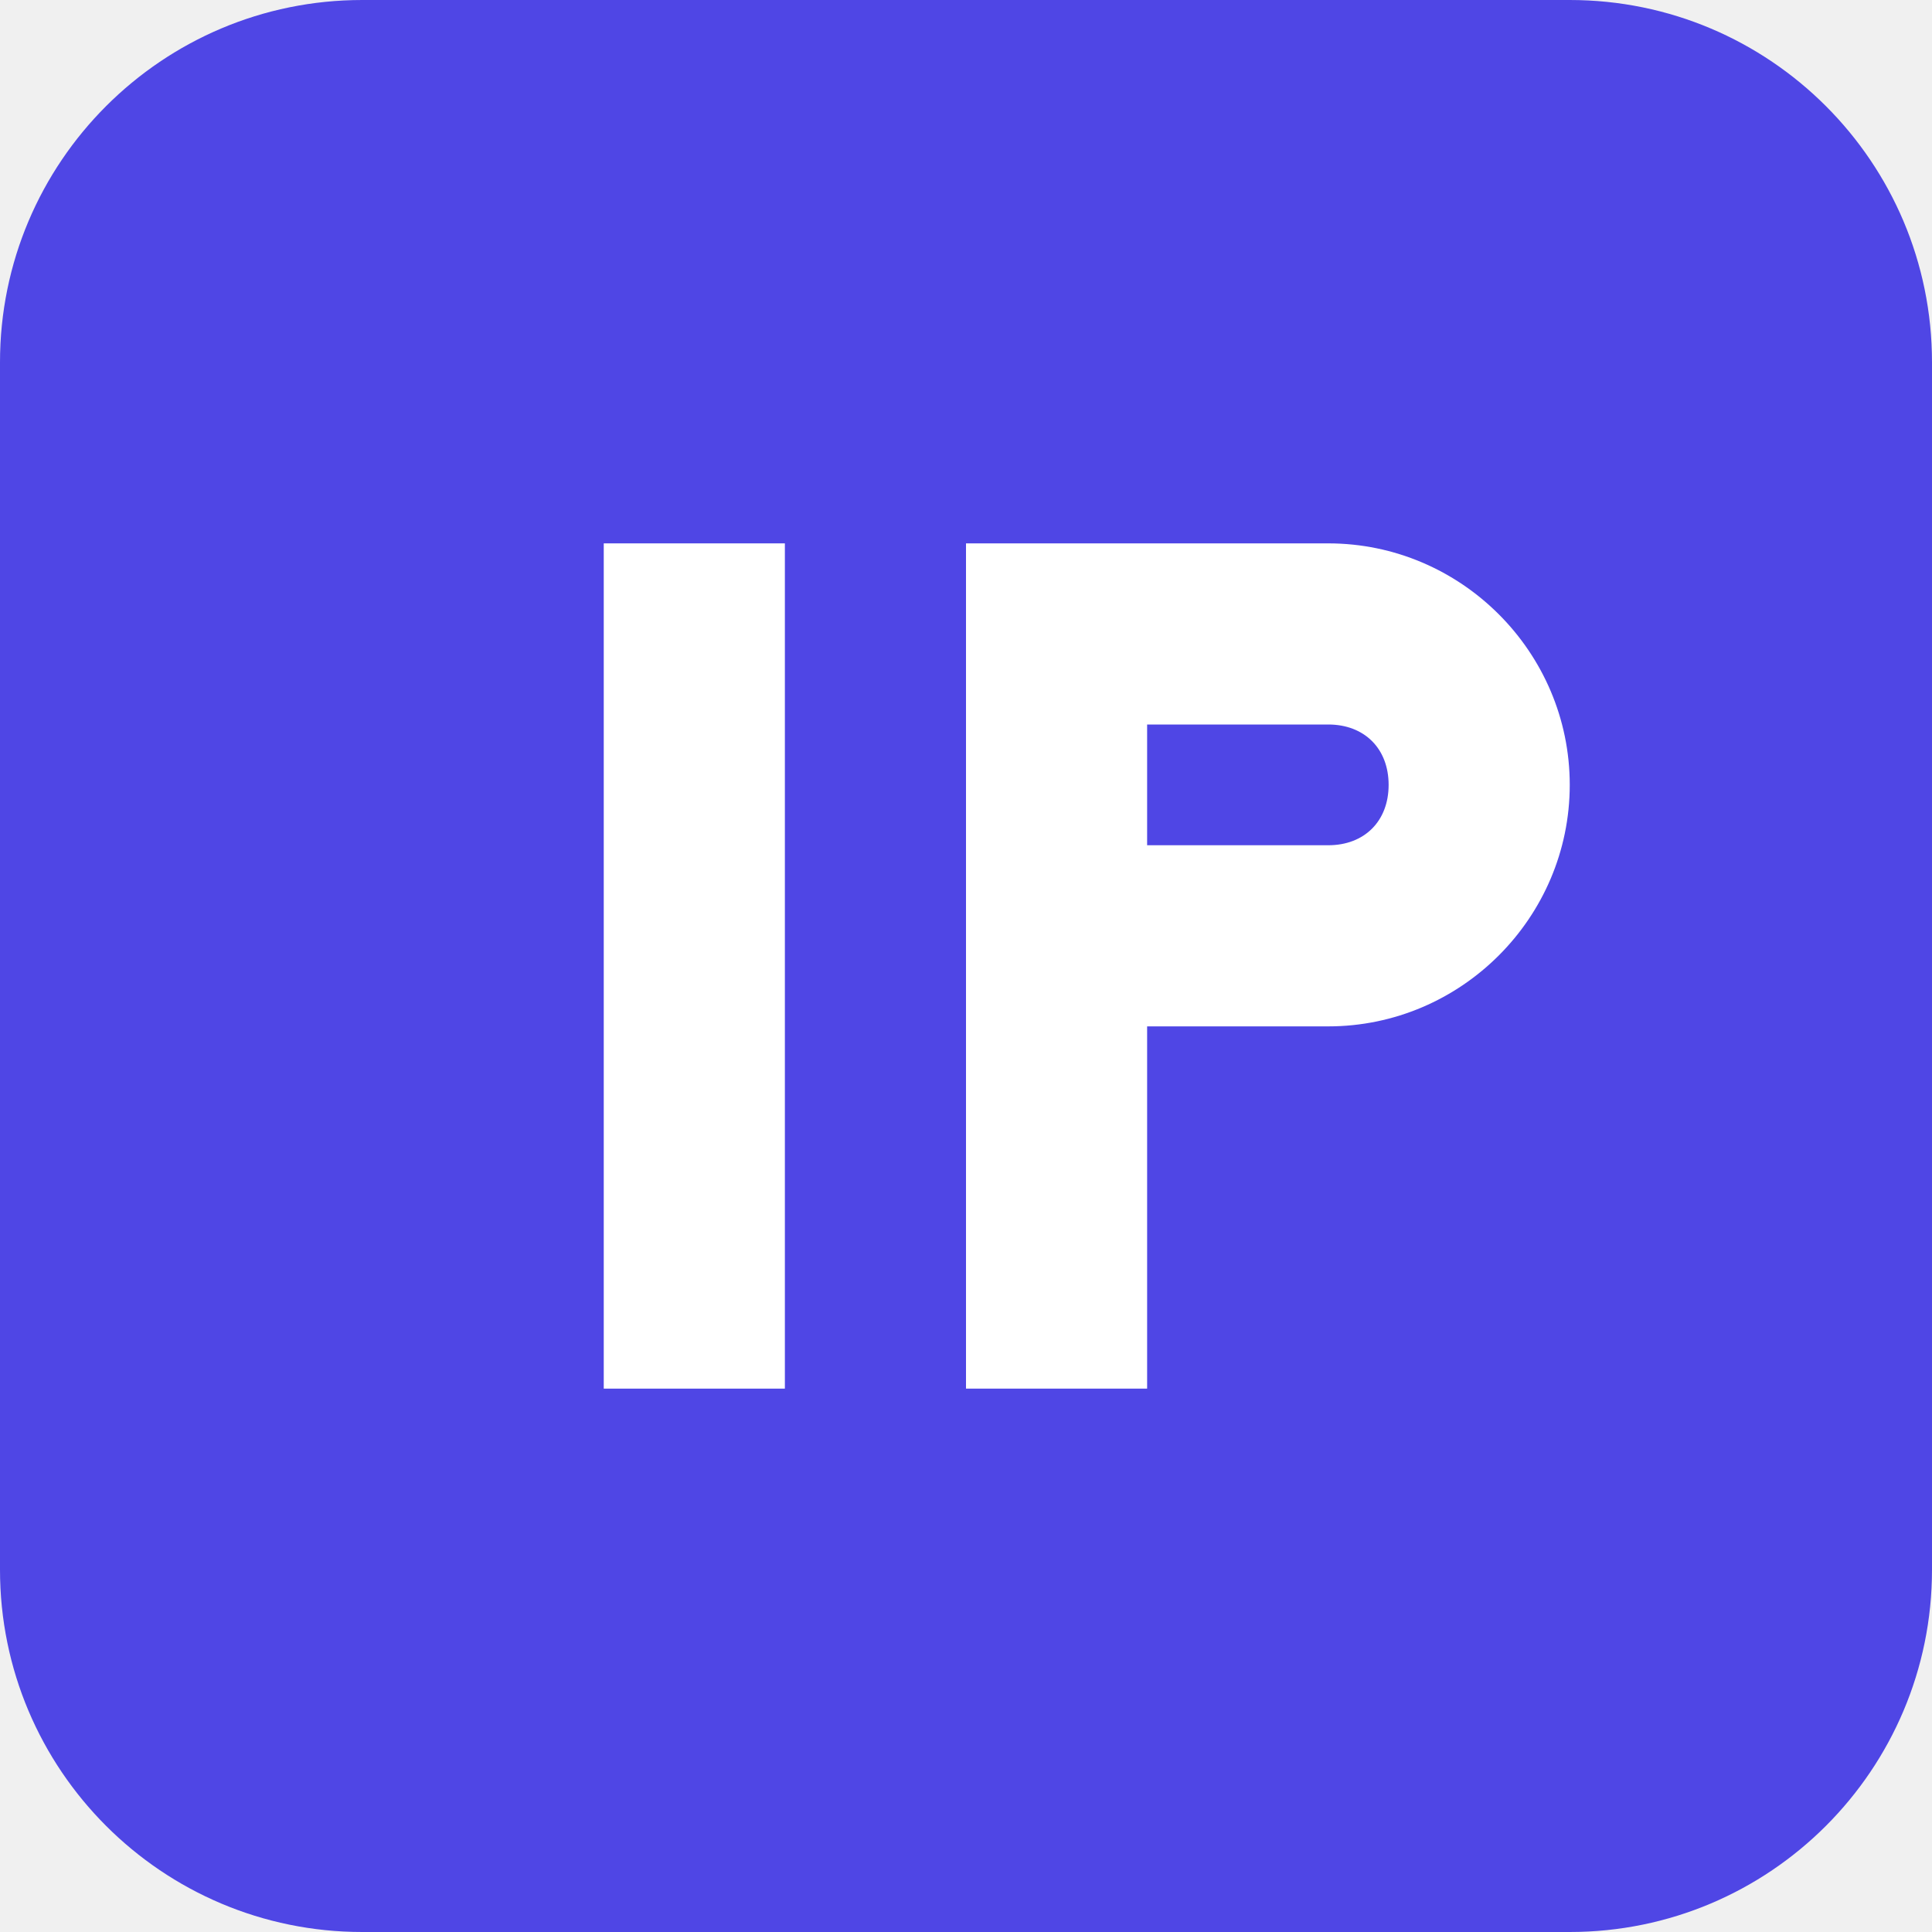
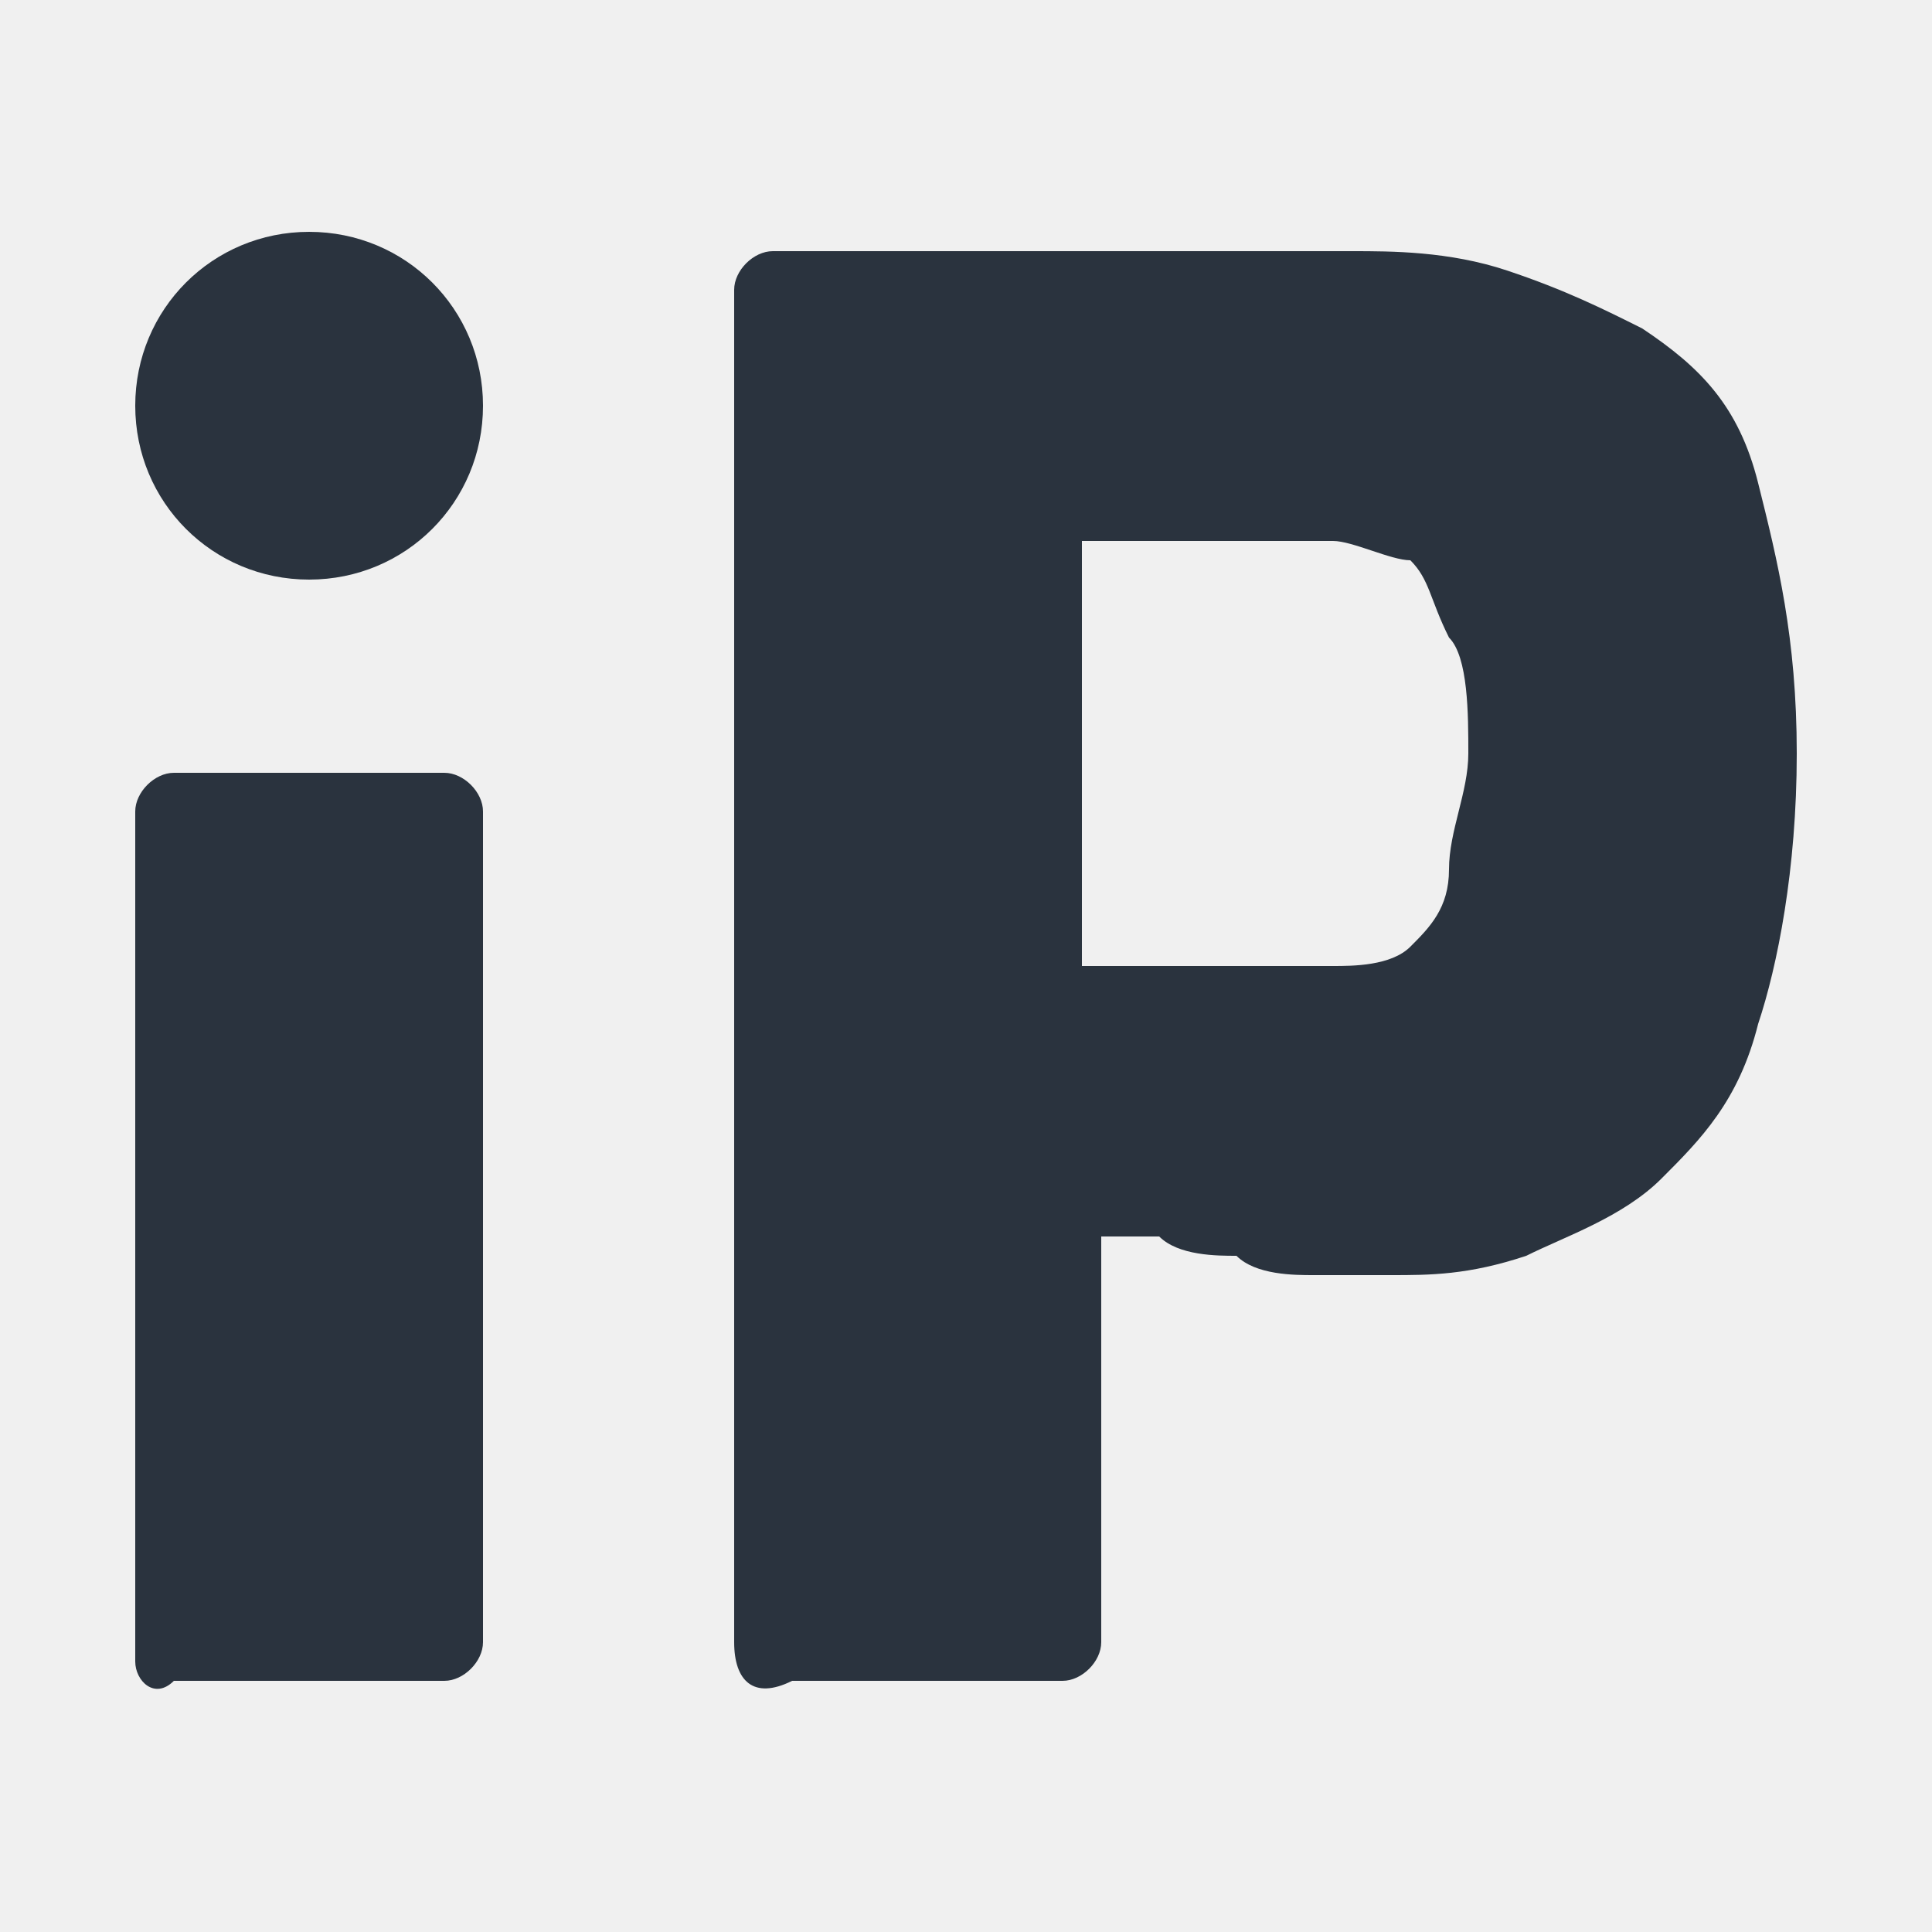
- <svg xmlns="http://www.w3.org/2000/svg" width="32" height="32" viewBox="0 0 32 32" fill="none">
-   <rect width="32" height="32" rx="6" fill="#4f46e5" />
-   <path d="M10 9h3v14h-3V9z" fill="white" />
-   <path d="M16 9h6c2.2 0 4 1.8 4 4s-1.8 4-4 4h-3v6h-3V9zm3 5h3c.6 0 1-.4 1-1s-.4-1-1-1h-3v2z" fill="white" />
+ <svg xmlns="http://www.w3.org/2000/svg" version="1.1" width="10" height="10">
+   <svg version="1.1" id="SvgjsSvg1031" x="0px" y="0px" viewBox="0 0 10 10" style="enable-background:new 0 0 10 10;" xml:space="preserve">
+     <style type="text/css">
+ 	.st0{fill:#2BB687;}
+ 	.st1{fill:#FFFFFF;}
+ 	.st2{fill:#2A333E;}
+ </style>
+     <g id="SvgjsG1030">
+       <g>
+         <g>
+           <g>
+             <path class="st0" d="M3.4-31.7v-6.9H5v6.9L3.4-31.7L3.4-31.7z" />
+             <path class="st0" d="M6-31.7v-5h1.3l0.3,0.5c0.2-0.1,0.4-0.3,0.6-0.4c0.3-0.1,0.5-0.2,0.8-0.2c0.4,0,0.7,0.1,1,0.2      c0.2,0.2,0.4,0.4,0.5,0.7c0.1,0.3,0.1,0.6,0.1,0.9v3.3H9v-3.1C9-34.9,9-35,9-35.1c0-0.1-0.1-0.1-0.2-0.2c-0.1,0-0.2-0.1-0.3-0.1      c-0.1,0-0.2,0-0.3,0s-0.2,0.1-0.3,0.1S7.7-35.1,7.6-35v3.3C7.6-31.7,6-31.7,6-31.7z" />
+             <path class="st0" d="M13.4-31.7c-0.2,0-0.3,0-0.5,0c-0.2,0-0.4,0-0.5,0s-0.3,0-0.5-0.1c-0.1,0-0.3-0.1-0.4-0.1v-0.9h2.3      c0.1,0,0.2,0,0.2,0c0.1,0,0.1,0,0.1-0.1c0,0,0-0.1,0-0.2v-0.1c0-0.1,0-0.2-0.1-0.2c-0.1-0.1-0.2-0.1-0.4-0.1h-0.8      c-0.3,0-0.5,0-0.8-0.1c-0.2-0.1-0.4-0.2-0.5-0.4c-0.1-0.2-0.2-0.5-0.2-0.8v-0.3c0-0.3,0.1-0.6,0.2-0.8c0.1-0.2,0.3-0.4,0.6-0.5      c0.3-0.1,0.7-0.2,1.3-0.2c0.2,0,0.4,0,0.7,0c0.2,0,0.5,0.1,0.7,0.1s0.4,0.1,0.5,0.1v0.9h-2.1c-0.1,0-0.2,0-0.3,0.1      c-0.1,0-0.1,0.1-0.1,0.2v0.1c0,0.1,0,0.1,0,0.2c0,0,0.1,0.1,0.2,0.1c0.1,0,0.2,0,0.3,0h0.8c0.5,0,0.9,0.1,1.1,0.4s0.3,0.6,0.3,1      v0.5c0,0.3-0.1,0.6-0.2,0.8c-0.2,0.2-0.4,0.3-0.7,0.4C14.3-31.7,13.9-31.7,13.4-31.7L13.4-31.7z" />
+             <path class="st0" d="M18.3-31.7c-0.4,0-0.7-0.1-1-0.2s-0.4-0.3-0.5-0.6c-0.1-0.3-0.1-0.6-0.1-1.1l0-1.9h-0.8v-1l0.8-0.2l0.2-1.4      h1.3v1.4h1.1v1.3h-1.1v1.9c0,0.1,0,0.2,0,0.3c0,0.1,0,0.1,0.1,0.2c0,0,0.1,0.1,0.1,0.1c0,0,0.1,0,0.2,0l0.6,0.1v1.2L18.3-31.7      L18.3-31.7z" />
+             <path class="st0" d="M21-31.7c-0.4,0-0.7-0.1-0.9-0.3c-0.2-0.2-0.3-0.5-0.3-0.9v-0.5c0-0.4,0.1-0.7,0.4-0.9s0.7-0.4,1.3-0.4h1.1      v-0.2c0-0.1,0-0.2-0.1-0.3c0-0.1-0.2-0.2-0.3-0.2c-0.1,0-0.4-0.1-0.7-0.1h-1.5v-0.9c0.2-0.1,0.5-0.2,0.9-0.2      c0.3-0.1,0.7-0.1,1.2-0.1c0.4,0,0.8,0,1.1,0.1c0.3,0.1,0.5,0.3,0.7,0.5c0.2,0.2,0.2,0.6,0.2,1v3.4h-1.3l-0.2-0.5      c-0.1,0.1-0.1,0.1-0.2,0.2c-0.1,0.1-0.2,0.1-0.3,0.2c-0.1,0.1-0.3,0.1-0.5,0.1C21.4-31.7,21.2-31.6,21-31.7L21-31.7z M21.9-32.8      c0,0,0.1,0,0.1,0c0.1,0,0.1,0,0.2,0c0.1,0,0.1,0,0.2,0s0.1,0,0.1,0c0,0,0.1,0,0.1,0v-1L22-33.9c-0.2,0-0.4,0.1-0.5,0.2      c-0.1,0.1-0.2,0.2-0.2,0.4v0.2c0,0.1,0,0.2,0.1,0.3c0,0.1,0.1,0.1,0.2,0.1C21.7-32.8,21.8-32.7,21.9-32.8L21.9-32.8z" />
+             <path class="st0" d="M26.7-31.7c-0.4,0-0.7-0.1-0.9-0.2c-0.2-0.1-0.4-0.3-0.5-0.5c-0.1-0.2-0.2-0.6-0.2-0.9v-5.5h1.6v5.2      c0,0.1,0,0.3,0,0.4s0.1,0.2,0.2,0.2s0.2,0.1,0.3,0.1l0.3,0.1v1.2H26.7z" />
+             <path class="st0" d="M29.7-31.7c-0.4,0-0.7-0.1-0.9-0.2c-0.2-0.1-0.4-0.3-0.5-0.5c-0.1-0.2-0.2-0.6-0.2-0.9v-5.5h1.6v5.2      c0,0.1,0,0.3,0,0.4s0.1,0.2,0.2,0.2s0.2,0.1,0.3,0.1l0.3,0.1v1.2H29.7z" />
+             <path class="st0" d="M33.2-31.7c-0.6,0-1-0.1-1.3-0.2c-0.3-0.2-0.6-0.4-0.7-0.8s-0.2-0.9-0.2-1.5c0-0.7,0.1-1.2,0.2-1.6      c0.1-0.4,0.4-0.6,0.7-0.8c0.3-0.2,0.8-0.2,1.3-0.2c0.5,0,0.9,0.1,1.2,0.2c0.3,0.1,0.5,0.3,0.7,0.5s0.2,0.6,0.2,1.1      c0,0.3-0.1,0.6-0.2,0.8c-0.1,0.2-0.3,0.4-0.6,0.4c-0.2,0.1-0.5,0.1-0.9,0.1h-1.1c0,0.2,0.1,0.4,0.1,0.5c0.1,0.1,0.2,0.2,0.3,0.2      c0.2,0,0.4,0.1,0.7,0.1H35v0.9c-0.2,0.1-0.5,0.1-0.8,0.2C34-31.7,33.6-31.7,33.2-31.7L33.2-31.7z M32.5-34.6h0.9      c0.2,0,0.3,0,0.3-0.1c0.1-0.1,0.1-0.2,0.1-0.3c0-0.2,0-0.3-0.1-0.4s-0.1-0.2-0.2-0.2c-0.1,0-0.2-0.1-0.4-0.1s-0.3,0-0.4,0.1      c-0.1,0.1-0.2,0.2-0.2,0.3C32.5-35.1,32.5-34.9,32.5-34.6L32.5-34.6z" />
+             <path class="st0" d="M36-31.7v-5h1.2l0.4,0.7c0.2-0.2,0.3-0.4,0.6-0.6c0.2-0.2,0.5-0.2,0.8-0.2c0.1,0,0.1,0,0.2,0s0.1,0,0.2,0      v1.6c-0.1,0-0.2,0-0.3,0c-0.1,0-0.2,0-0.3,0c-0.2,0-0.3,0-0.4,0c-0.1,0-0.2,0.1-0.4,0.2c-0.1,0.1-0.2,0.1-0.3,0.3v3L36-31.7      L36-31.7z" />
+           </g>
+           <g>
+             <path class="st1" d="M-7.7-20.4v-12.7h5.5c0.4,0,0.8,0,1.3,0.2c0.4,0.1,0.8,0.3,1.2,0.6C0.7-32,1-31.6,1.2-31      c0.2,0.6,0.3,1.4,0.3,2.4s-0.1,1.8-0.3,2.4c-0.2,0.6-0.5,1.1-0.9,1.4c-0.4,0.3-0.8,0.5-1.2,0.6c-0.4,0.1-0.8,0.2-1.2,0.2      c-0.2,0-0.4,0-0.7,0s-0.5,0-0.8-0.1c-0.2,0-0.5-0.1-0.7-0.1c-0.2,0-0.4-0.1-0.5-0.1v4L-7.7-20.4L-7.7-20.4z M-4.7-26.7h2.2      c0.3,0,0.5-0.1,0.6-0.2c0.2-0.1,0.3-0.3,0.4-0.6s0.1-0.6,0.1-1.1c0-0.4,0-0.8-0.1-1c-0.1-0.3-0.2-0.5-0.4-0.6      c-0.2-0.1-0.4-0.2-0.6-0.2h-2.2L-4.7-26.7L-4.7-26.7z" />
+             <path class="st1" d="M2.9-20.4v-9.2h2.3l0.7,1.3c0.3-0.4,0.6-0.7,1-1c0.4-0.3,0.9-0.4,1.4-0.4c0.1,0,0.2,0,0.3,0      c0.1,0,0.2,0,0.4,0.1v3c-0.2,0-0.4,0-0.6-0.1c-0.2,0-0.4,0-0.6,0c-0.3,0-0.6,0-0.8,0.1c-0.2,0.1-0.5,0.1-0.7,0.3      S6-26.1,5.8-25.9v5.4L2.9-20.4L2.9-20.4z" />
+             <path class="st1" d="M14.2-20.3c-0.8,0-1.5-0.1-2-0.2c-0.5-0.2-1-0.4-1.3-0.8c-0.3-0.4-0.6-0.9-0.7-1.5C10-23.4,9.9-24.2,9.9-25      c0-0.9,0.1-1.7,0.2-2.3c0.1-0.6,0.4-1.1,0.7-1.4s0.8-0.6,1.3-0.8s1.2-0.2,2-0.2s1.5,0.1,2,0.2c0.5,0.1,1,0.4,1.3,0.8      c0.3,0.4,0.6,0.8,0.7,1.4c0.2,0.6,0.2,1.4,0.2,2.3s-0.1,1.6-0.2,2.2c-0.2,0.6-0.4,1.1-0.7,1.4s-0.8,0.6-1.3,0.8      C15.7-20.4,15-20.3,14.2-20.3L14.2-20.3z M14.2-22.7c0.3,0,0.5,0,0.6-0.1c0.2-0.1,0.3-0.1,0.4-0.3c0.1-0.1,0.2-0.4,0.2-0.7      s0.1-0.8,0.1-1.3c0-0.5,0-1-0.1-1.3s-0.1-0.6-0.2-0.7c-0.1-0.1-0.2-0.2-0.4-0.3c-0.2-0.1-0.4-0.1-0.6-0.1s-0.5,0-0.6,0.1      s-0.3,0.1-0.4,0.3s-0.2,0.4-0.2,0.7c0,0.3-0.1,0.8-0.1,1.3c0,0.5,0,1,0.1,1.3s0.1,0.6,0.2,0.7c0.1,0.1,0.2,0.3,0.4,0.3      C13.8-22.7,14-22.7,14.2-22.7z" />
+             <path class="st1" d="M22.4-16.2c-0.6,0-1.1-0.1-1.5-0.3s-0.8-0.4-1.1-0.7c-0.3-0.3-0.4-0.7-0.4-1.2v-0.2c0-0.5,0.1-0.9,0.4-1.2      c0.3-0.4,0.6-0.6,1.1-0.8c0.4-0.2,0.9-0.3,1.4-0.3l0.9,0.9c-0.2,0-0.4,0-0.6,0.1c-0.1,0.1-0.3,0.2-0.4,0.3s-0.1,0.3-0.1,0.4v0.1      c0,0.2,0.1,0.5,0.3,0.6c0.2,0.1,0.4,0.2,0.8,0.2h1.6c0.3,0,0.6-0.1,0.8-0.2S26-18.7,26-19v-0.2c0-0.2,0-0.3-0.1-0.4      s-0.2-0.2-0.4-0.3C25.3-20,25.1-20,24.9-20h-1.8c-1.1,0-2-0.2-2.5-0.6c-0.5-0.4-0.8-0.9-0.8-1.5c0-0.5,0.1-0.9,0.4-1.2      c0.3-0.3,0.6-0.5,1.1-0.7c-0.3-0.2-0.6-0.4-0.8-0.7s-0.3-0.6-0.4-0.9c-0.1-0.3-0.1-0.7-0.1-1c0-0.7,0.1-1.2,0.4-1.7      c0.3-0.4,0.7-0.8,1.3-1c0.6-0.2,1.3-0.3,2.2-0.3h5v1.6l-1.2,0.3c0.1,0.1,0.2,0.2,0.2,0.4c0.1,0.1,0.1,0.3,0.2,0.6      c0,0.2,0.1,0.5,0.1,0.8c0,0.6-0.1,1-0.3,1.5s-0.6,0.8-1.1,1c-0.5,0.2-1.1,0.4-1.9,0.4h-1.7c-0.2,0-0.4,0-0.6,0.1      c-0.2,0.1-0.2,0.2-0.2,0.4c0,0.2,0.1,0.3,0.2,0.4c0.1,0.1,0.3,0.1,0.5,0.1h2.4c0.7,0,1.3,0.1,1.8,0.3s0.9,0.5,1.2,0.9      s0.4,1,0.4,1.7v0.2c0,0.9-0.3,1.7-0.8,2.2s-1.5,0.8-2.7,0.8L22.4-16.2L22.4-16.2z M23.5-25.4h1c0.3,0,0.5,0,0.6-0.1      c0.2-0.1,0.2-0.2,0.3-0.4c0.1-0.2,0.1-0.4,0.1-0.6c0-0.2,0-0.4-0.1-0.6c-0.1-0.1-0.2-0.3-0.3-0.3c-0.2-0.1-0.3-0.1-0.6-0.1h-0.9      c-0.3,0-0.6,0.1-0.8,0.2s-0.2,0.4-0.2,0.8c0,0.4,0.1,0.6,0.2,0.8C22.9-25.4,23.2-25.4,23.5-25.4z" />
+             <path class="st1" d="M30-20.4v-9.2h2.3l0.7,1.3c0.3-0.4,0.6-0.7,1-1c0.4-0.3,0.8-0.4,1.4-0.4c0.1,0,0.2,0,0.3,0      c0.1,0,0.2,0,0.4,0.1v3c-0.2,0-0.4,0-0.6-0.1c-0.2,0-0.4,0-0.5,0c-0.3,0-0.6,0-0.8,0.1c-0.2,0.1-0.5,0.1-0.7,0.3      c-0.2,0.1-0.4,0.3-0.5,0.5v5.4L30-20.4L30-20.4z" />
+             <path class="st1" d="M38.9-20.3c-0.7,0-1.3-0.2-1.7-0.6c-0.4-0.4-0.7-1-0.7-1.7v-0.9c0-0.7,0.2-1.3,0.7-1.7      c0.5-0.5,1.3-0.7,2.3-0.7h2.1v-0.4c0-0.2,0-0.5-0.1-0.6c-0.1-0.2-0.3-0.3-0.5-0.3s-0.7-0.1-1.2-0.1h-2.7v-1.7      c0.5-0.2,1-0.3,1.6-0.4c0.6-0.1,1.3-0.2,2.2-0.2c0.8,0,1.4,0.1,2,0.3s1,0.5,1.3,0.9c0.3,0.5,0.5,1.1,0.5,1.9v6.2h-2.3l-0.5-0.9      c-0.1,0.1-0.2,0.2-0.4,0.3c-0.2,0.1-0.4,0.2-0.7,0.4c-0.3,0.1-0.5,0.2-0.9,0.3S39.3-20.3,38.9-20.3L38.9-20.3z M40.4-22.3      c0.1,0,0.2,0,0.3,0s0.2,0,0.3-0.1c0.1,0,0.2-0.1,0.3-0.1s0.2-0.1,0.2-0.1s0.1,0,0.2-0.1v-1.9l-1.1,0.1c-0.4,0.1-0.7,0.1-0.8,0.3      c-0.2,0.1-0.3,0.4-0.3,0.7v0.4c0,0.2,0,0.4,0.1,0.5c0.1,0.1,0.2,0.2,0.3,0.2C40.1-22.4,40.3-22.4,40.4-22.3L40.4-22.3z" />
+             <path class="st1" d="M46.3-20.4v-9.2h2.4l0.5,0.9c0.4-0.3,0.8-0.5,1.2-0.7c0.4-0.2,1-0.3,1.7-0.3c0.6,0,1,0.1,1.4,0.4      s0.7,0.5,0.8,0.9c0.2-0.2,0.5-0.4,0.9-0.6c0.3-0.2,0.7-0.4,1.1-0.5c0.4-0.1,0.8-0.2,1.1-0.2c0.8,0,1.3,0.1,1.8,0.4      c0.4,0.3,0.7,0.7,0.9,1.2s0.3,1.1,0.3,1.9v5.9h-2.9V-26c0-0.3-0.1-0.5-0.1-0.6S57.2-26.9,57-27c-0.2-0.1-0.3-0.1-0.6-0.1      c-0.3,0-0.6,0.1-0.8,0.2c-0.3,0.1-0.5,0.3-0.7,0.4c0,0.1,0,0.2,0,0.3c0,0.1,0,0.2,0,0.3v5.6h-3V-26c0-0.3,0-0.5-0.1-0.6      s-0.2-0.3-0.4-0.4c-0.2-0.1-0.3-0.1-0.6-0.1c-0.2,0-0.4,0-0.6,0.1c-0.2,0-0.4,0.1-0.5,0.2s-0.3,0.2-0.4,0.3v6.1L46.3-20.4      L46.3-20.4z" />
+           </g>
+         </g>
+         <g>
+           <path class="st1" d="M43.5-31.7v-1.1l1.6-1.6c0.1-0.1,0.2-0.2,0.2-0.3c0.1-0.1,0.1-0.2,0.2-0.2c0-0.1,0.1-0.2,0.1-0.2     c0-0.1,0-0.2,0-0.2c0-0.1-0.1-0.1-0.2-0.1c-0.1,0-0.2,0-0.3,0h-1.5v-1.1c0.2,0,0.5-0.1,0.8-0.1c0.3,0,0.6-0.1,1-0.1     c0.4,0,0.7,0.1,1,0.2c0.2,0.1,0.4,0.3,0.5,0.5s0.2,0.5,0.2,0.8c0,0.2,0,0.4-0.1,0.6s-0.2,0.4-0.3,0.5c-0.1,0.2-0.2,0.3-0.4,0.5     l-0.9,0.9h1.8v1.2L43.5-31.7L43.5-31.7z" />
+           <path class="st1" d="M48.9-31.6c-0.3,0-0.6-0.1-0.8-0.2c-0.2-0.1-0.4-0.3-0.5-0.5s-0.2-0.5-0.2-0.8v-2.4c0-0.3,0-0.6,0.2-0.8     c0.1-0.2,0.3-0.4,0.5-0.5s0.5-0.2,0.8-0.2h1.1c0.3,0,0.5,0.1,0.7,0.2c0.2,0.1,0.3,0.3,0.5,0.5c0.1,0.2,0.2,0.5,0.2,0.8v2.4     c0,0.4-0.1,0.8-0.3,1c-0.2,0.2-0.6,0.4-1,0.4H48.9L48.9-31.6z M49.3-32.8h0.4c0.1,0,0.2,0,0.3-0.1c0.1-0.1,0.1-0.2,0.1-0.3v-2     c0-0.2,0-0.3-0.1-0.3c-0.1,0-0.1-0.1-0.2-0.1h-0.5c-0.1,0-0.2,0-0.3,0.1c0,0.1-0.1,0.2-0.1,0.3v2c0,0.2,0,0.2,0.1,0.3     C49-32.9,49.1-32.8,49.3-32.8L49.3-32.8z" />
+           <path class="st1" d="M52-31.7v-1.1l1.6-1.6c0.1-0.1,0.2-0.2,0.2-0.3c0.1-0.1,0.1-0.2,0.2-0.2c0-0.1,0.1-0.2,0.1-0.2     c0-0.1,0-0.2,0-0.2c0-0.1-0.1-0.1-0.2-0.1c-0.1,0-0.2,0-0.3,0H52v-1.1c0.2,0,0.5-0.1,0.8-0.1c0.3,0,0.6-0.1,1-0.1     c0.4,0,0.7,0.1,1,0.2c0.2,0.1,0.4,0.3,0.5,0.5s0.2,0.5,0.2,0.8c0,0.2,0,0.4-0.1,0.6s-0.2,0.4-0.3,0.5c-0.1,0.2-0.2,0.3-0.4,0.5     l-0.9,0.9h1.8v1.2L52-31.7L52-31.7z" />
+           <path class="st1" d="M57.7-31.6c-0.3,0-0.5,0-0.8,0c-0.3,0-0.6-0.1-0.9-0.1v-1.1h1.8c0.1,0,0.2,0,0.3-0.1c0.1,0,0.1-0.1,0.1-0.2     c0-0.1,0-0.1,0-0.2v-0.2c0-0.1,0-0.2-0.1-0.3c0-0.1-0.1-0.1-0.2-0.1h-0.3c-0.1,0-0.2,0-0.2,0.1c-0.1,0-0.1,0.1-0.1,0.2H56     l0.1-3.2h3.2v1.2h-2l0,0.8c0.1-0.1,0.2-0.1,0.3-0.1c0.1,0,0.2,0,0.3,0h0.5c0.3,0,0.5,0.1,0.7,0.2c0.2,0.1,0.3,0.3,0.4,0.4     c0.1,0.2,0.1,0.4,0.1,0.6v0.8c0,0.3-0.1,0.6-0.2,0.8c-0.1,0.2-0.3,0.3-0.6,0.4C58.5-31.6,58.1-31.6,57.7-31.6L57.7-31.6z" />
+         </g>
+       </g>
+     </g>
+     <g>
+       <path class="st2" d="M0.7,8.6V4.2C0.7,4.1,0.8,4,0.9,4h1.4c0.1,0,0.2,0.1,0.2,0.2v4.3c0,0.1-0.1,0.2-0.2,0.2H0.9   C0.8,8.8,0.7,8.7,0.7,8.6z" />
+       <path class="st2" d="M3.8,8.5V1.5c0-0.1,0.1-0.2,0.2-0.2h3c0.2,0,0.5,0,0.8,0.1c0.3,0.1,0.5,0.2,0.7,0.3C8.8,1.9,9,2.1,9.1,2.5   c0.1,0.4,0.2,0.8,0.2,1.4c0,0.6-0.1,1.1-0.2,1.4C9,5.7,8.8,5.9,8.6,6.1C8.4,6.3,8.1,6.4,7.9,6.5C7.6,6.6,7.4,6.6,7.2,6.6   c-0.1,0-0.3,0-0.4,0c-0.1,0-0.3,0-0.4-0.1c-0.1,0-0.3,0-0.4-0.1c-0.1,0-0.2,0-0.3,0v2.1c0,0.1-0.1,0.2-0.2,0.2H4.1   C3.9,8.8,3.8,8.7,3.8,8.5z M5.6,5h1.3C7,5,7.2,5,7.3,4.9c0.1-0.1,0.2-0.2,0.2-0.4c0-0.2,0.1-0.4,0.1-0.6c0-0.2,0-0.5-0.1-0.6   C7.4,3.1,7.4,3,7.3,2.9C7.2,2.9,7,2.8,6.9,2.8H5.6V5z" />
+       <path class="st2" d="M1.6,3L1.6,3C1.1,3,0.7,2.6,0.7,2.1v0c0-0.5,0.4-0.9,0.9-0.9h0c0.5,0,0.9,0.4,0.9,0.9v0C2.5,2.6,2.1,3,1.6,3z" />
+     </g>
+   </svg>
+   <style>@media (prefers-color-scheme: light) { :root { filter: none; } }
+ @media (prefers-color-scheme: dark) { :root { filter: none; } }
+ </style>
</svg>
